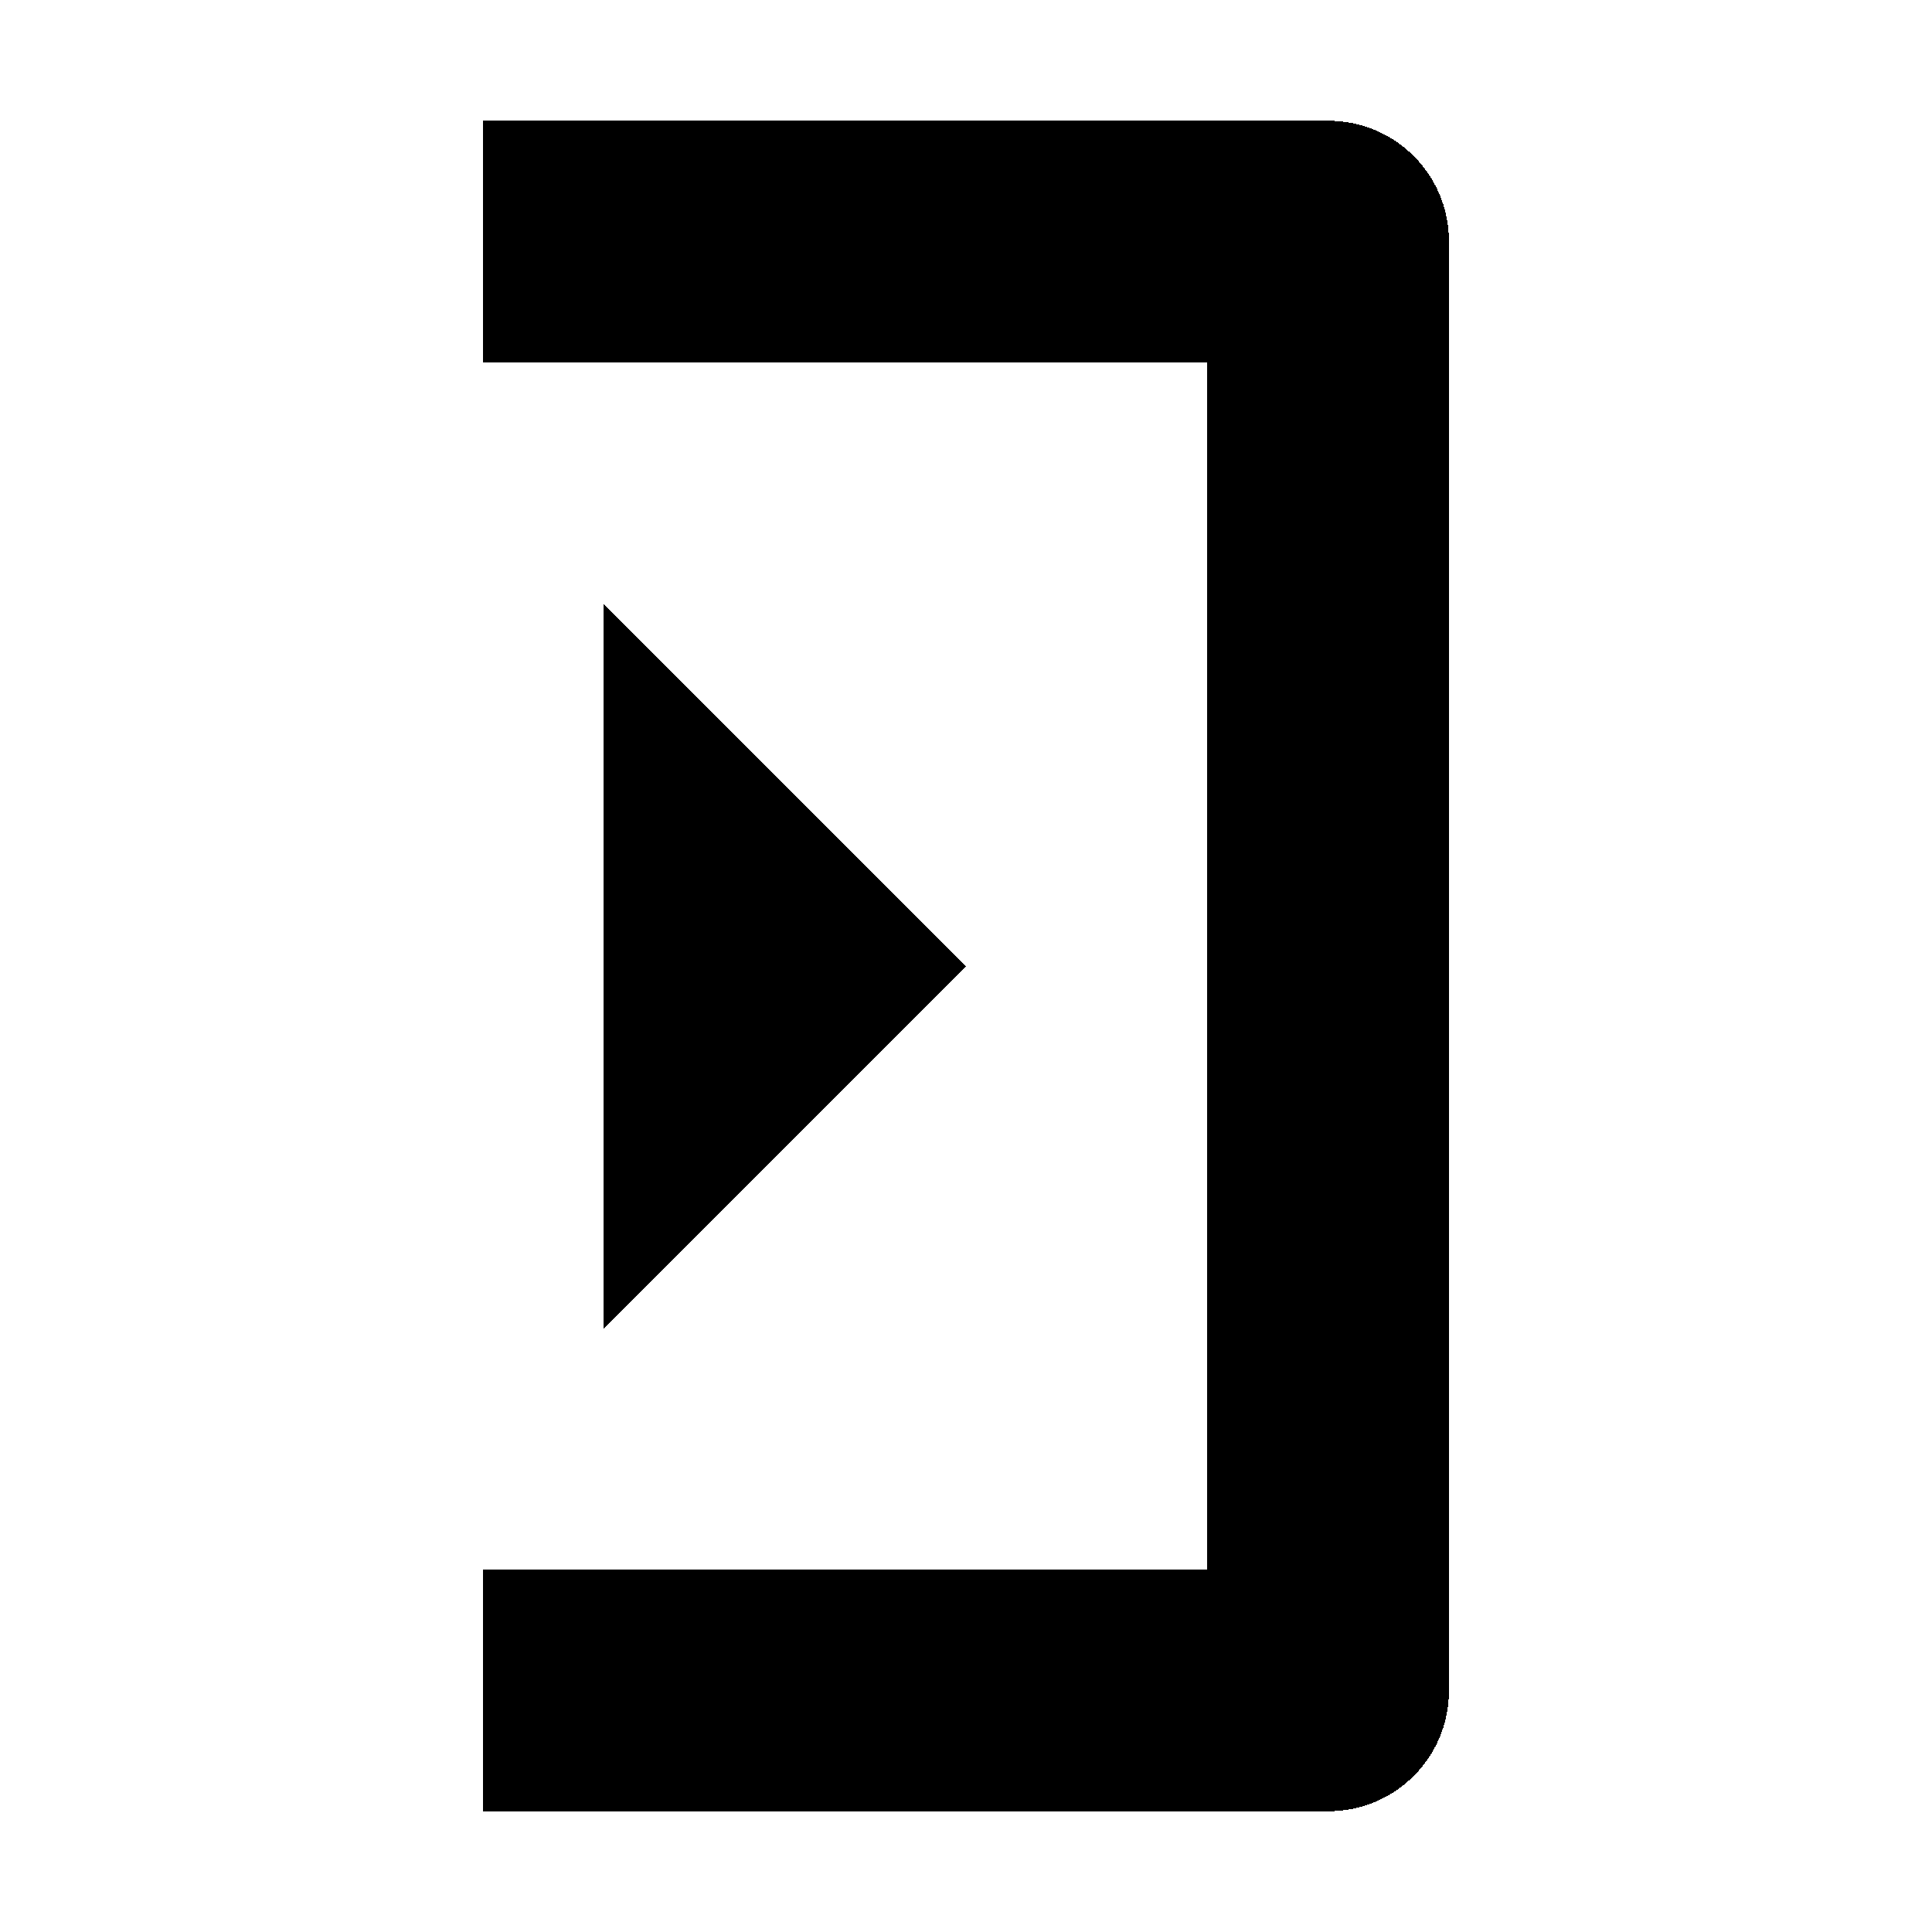
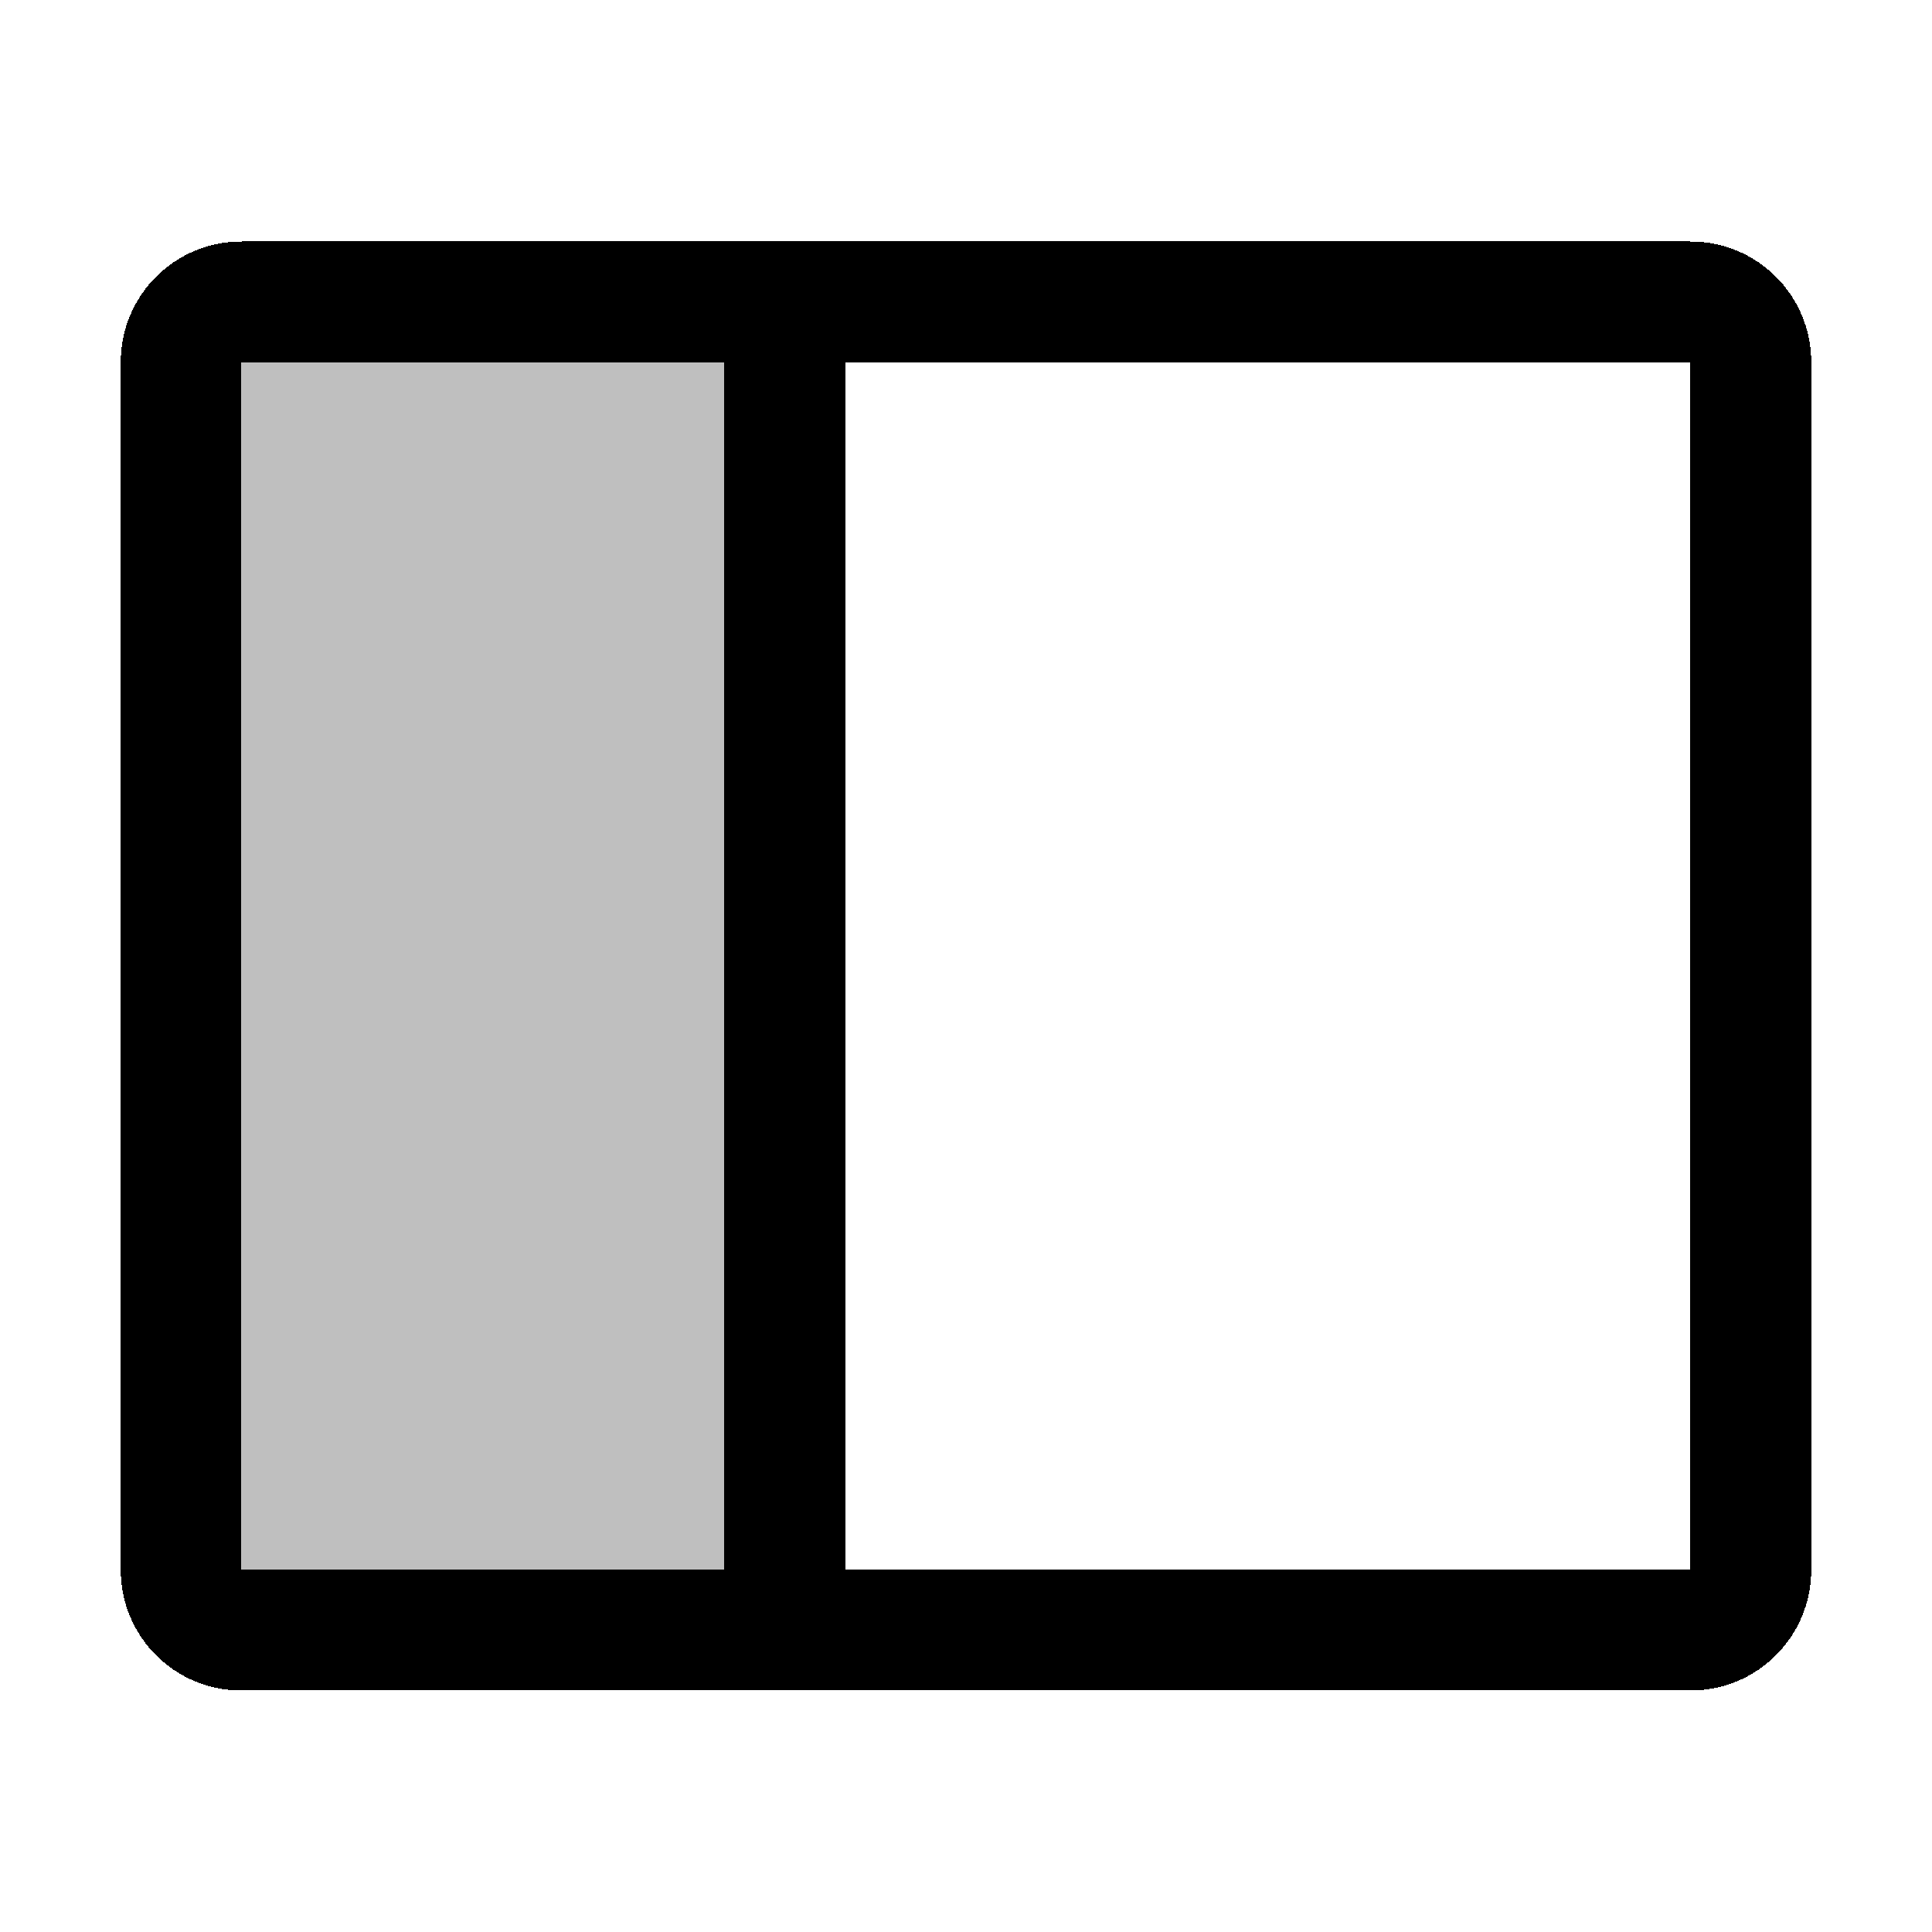
<svg xmlns="http://www.w3.org/2000/svg" xmlns:xlink="http://www.w3.org/1999/xlink" width="16" height="16" id="svg2" version="1.1" shape-rendering="crispEdges">
  <defs id="defs4">
    <linearGradient id="linearGradient5306">
      <stop style="stop-color:#ffffff;stop-opacity:0.099;" offset="0" id="stop5308" />
      <stop style="stop-color:#ffffff;stop-opacity:0;" offset="1" id="stop5310" />
    </linearGradient>
    <linearGradient id="linearGradient5290">
      <stop style="stop-color:#00ffff;stop-opacity:0.098;" offset="0" id="stop5292" />
      <stop id="stop6740" offset="0.5" style="stop-color:#00ff7f;stop-opacity:0.047;" />
      <stop style="stop-color:#00ff00;stop-opacity:0;" offset="1" id="stop5294" />
    </linearGradient>
    <linearGradient id="linearGradient5188">
      <stop style="stop-color:#64b5f6;stop-opacity:0.247;" offset="0" id="stop5198" />
      <stop style="stop-color:#64b5f6;stop-opacity:0;" offset="1" id="stop5192" />
    </linearGradient>
    <linearGradient id="linearGradient3975">
      <stop style="stop-color:#ff5555;stop-opacity:1;" offset="0" id="stop3977" />
    </linearGradient>
    <linearGradient id="linearGradient3969">
      <stop style="stop-color:#87cdde;stop-opacity:1;" offset="0" id="stop3971" />
    </linearGradient>
    <filter id="filter3945" x="0" y="6" width="1.2" style="color-interpolation-filters:sRGB">
      <feDiffuseLighting id="feDiffuseLighting3947" lighting-color="#fdfdfd" surfaceScale="121.495" diffuseConstant="28.448" />
    </filter>
    <filter id="filter3979" style="color-interpolation-filters:sRGB">
      <feFlood flood-opacity="0.2" flood-color="rgb(0,0,0)" result="flood" id="feFlood3981" />
      <feComposite in="flood" in2="SourceGraphic" operator="in" result="composite1" id="feComposite3983" />
      <feGaussianBlur stdDeviation="6" result="blur" id="feGaussianBlur3985" />
      <feOffset dx="0" dy="6" result="offset" id="feOffset3987" />
      <feComposite in="SourceGraphic" in2="offset" operator="over" result="fbSourceGraphic" id="feComposite3989" />
      <feColorMatrix result="fbSourceGraphicAlpha" in="fbSourceGraphic" values="0 0 0 -1 0 0 0 0 -1 0 0 0 0 -1 0 0 0 0 1 0" id="feColorMatrix3991" />
      <feFlood id="feFlood3993" flood-opacity="0.2" flood-color="rgb(0,0,0)" result="flood" in="fbSourceGraphic" />
      <feComposite id="feComposite3995" in2="fbSourceGraphic" in="flood" operator="in" result="composite1" />
      <feGaussianBlur id="feGaussianBlur3997" stdDeviation="6" result="blur" />
      <feOffset id="feOffset3999" dx="0" dy="6" result="offset" />
      <feComposite id="feComposite4001" in2="offset" in="fbSourceGraphic" operator="over" result="composite2" />
    </filter>
    <filter style="color-interpolation-filters:sRGB" id="filter3876">
      <feFlood flood-opacity="0.2" flood-color="rgb(0,0,0)" result="flood" id="feFlood3878" />
      <feComposite in="flood" in2="SourceGraphic" operator="in" result="composite1" id="feComposite3880" />
      <feGaussianBlur stdDeviation="6" result="blur" id="feGaussianBlur3882" />
      <feOffset dx="0" dy="6" result="offset" id="feOffset3884" />
      <feComposite in="SourceGraphic" in2="offset" operator="over" result="fbSourceGraphic" id="feComposite3886" />
      <feColorMatrix result="fbSourceGraphicAlpha" in="fbSourceGraphic" values="0 0 0 -1 0 0 0 0 -1 0 0 0 0 -1 0 0 0 0 1 0" id="feColorMatrix3888" />
      <feFlood id="feFlood3890" flood-opacity="0.397" flood-color="rgb(0,0,0)" result="flood" in="fbSourceGraphic" />
      <feComposite id="feComposite3892" in2="fbSourceGraphic" in="flood" operator="in" result="composite1" />
      <feGaussianBlur id="feGaussianBlur3894" stdDeviation="19.2" result="blur" />
      <feOffset id="feOffset3896" dx="0" dy="6" result="offset" />
      <feComposite id="feComposite3898" in2="offset" in="fbSourceGraphic" operator="over" result="fbSourceGraphic" />
      <feColorMatrix result="fbSourceGraphicAlpha" in="fbSourceGraphic" values="0 0 0 -1 0 0 0 0 -1 0 0 0 0 -1 0 0 0 0 1 0" id="feColorMatrix3900" />
      <feFlood id="feFlood3902" flood-opacity="0.8" flood-color="rgb(0,0,0)" result="flood" in="fbSourceGraphic" />
      <feComposite id="feComposite3904" in2="fbSourceGraphic" in="flood" operator="in" result="composite1" />
      <feGaussianBlur id="feGaussianBlur3906" stdDeviation="19.2" result="blur" />
      <feOffset id="feOffset3908" dx="0" dy="6" result="offset" />
      <feComposite id="feComposite3910" in2="offset" in="fbSourceGraphic" operator="over" result="fbSourceGraphic" />
      <feColorMatrix result="fbSourceGraphicAlpha" in="fbSourceGraphic" values="0 0 0 -1 0 0 0 0 -1 0 0 0 0 -1 0 0 0 0 1 0" id="feColorMatrix3912" />
      <feFlood id="feFlood3914" flood-opacity="0.8" flood-color="rgb(0,0,0)" result="flood" in="fbSourceGraphic" />
      <feComposite id="feComposite3916" in2="fbSourceGraphic" in="flood" operator="in" result="composite1" />
      <feGaussianBlur id="feGaussianBlur3918" stdDeviation="26.1" result="blur" />
      <feOffset id="feOffset3920" dx="0" dy="6" result="offset" />
      <feComposite id="feComposite3922" in2="offset" in="fbSourceGraphic" operator="over" result="fbSourceGraphic" />
      <feColorMatrix result="fbSourceGraphicAlpha" in="fbSourceGraphic" values="0 0 0 -1 0 0 0 0 -1 0 0 0 0 -1 0 0 0 0 1 0" id="feColorMatrix3924" />
      <feFlood id="feFlood3926" flood-opacity="0.8" flood-color="rgb(0,0,0)" result="flood" in="fbSourceGraphic" />
      <feComposite id="feComposite3928" in2="fbSourceGraphic" in="flood" operator="in" result="composite1" />
      <feGaussianBlur id="feGaussianBlur3930" stdDeviation="35.7" result="blur" />
      <feOffset id="feOffset3932" dx="0" dy="6" result="offset" />
      <feComposite id="feComposite3934" in2="offset" in="fbSourceGraphic" operator="over" result="fbSourceGraphic" />
      <feColorMatrix result="fbSourceGraphicAlpha" in="fbSourceGraphic" values="0 0 0 -1 0 0 0 0 -1 0 0 0 0 -1 0 0 0 0 1 0" id="feColorMatrix3936" />
      <feFlood id="feFlood3938" flood-opacity="0.8" flood-color="rgb(0,0,0)" result="flood" in="fbSourceGraphic" />
      <feComposite id="feComposite3940" in2="fbSourceGraphic" in="flood" operator="in" result="composite1" />
      <feGaussianBlur id="feGaussianBlur3942" stdDeviation="6" result="blur" />
      <feOffset id="feOffset3944" dx="0" dy="6" result="offset" />
      <feComposite id="feComposite3946" in2="offset" in="fbSourceGraphic" operator="over" result="fbSourceGraphic" />
      <feColorMatrix result="fbSourceGraphicAlpha" in="fbSourceGraphic" values="0 0 0 -1 0 0 0 0 -1 0 0 0 0 -1 0 0 0 0 1 0" id="feColorMatrix3948" />
      <feFlood id="feFlood3950" flood-opacity="0.8" flood-color="rgb(0,0,0)" result="flood" in="fbSourceGraphic" />
      <feComposite id="feComposite3952" in2="fbSourceGraphic" in="flood" operator="in" result="composite1" />
      <feGaussianBlur id="feGaussianBlur3954" stdDeviation="21.7" result="blur" />
      <feOffset id="feOffset3956" dx="0" dy="6" result="offset" />
      <feComposite id="feComposite3958" in2="offset" in="fbSourceGraphic" operator="over" result="fbSourceGraphic" />
      <feColorMatrix result="fbSourceGraphicAlpha" in="fbSourceGraphic" values="0 0 0 -1 0 0 0 0 -1 0 0 0 0 -1 0 0 0 0 1 0" id="feColorMatrix3960" />
      <feFlood id="feFlood3962" flood-opacity="0.8" flood-color="rgb(0,0,0)" result="flood" in="fbSourceGraphic" />
      <feComposite id="feComposite3964" in2="fbSourceGraphic" in="flood" operator="in" result="composite1" />
      <feGaussianBlur id="feGaussianBlur3966" stdDeviation="21.7" result="blur" />
      <feOffset id="feOffset3968" dx="0" dy="1.9" result="offset" />
      <feComposite id="feComposite3970" in2="offset" in="fbSourceGraphic" operator="over" result="fbSourceGraphic" />
      <feColorMatrix result="fbSourceGraphicAlpha" in="fbSourceGraphic" values="0 0 0 -1 0 0 0 0 -1 0 0 0 0 -1 0 0 0 0 1 0" id="feColorMatrix3972" />
      <feFlood id="feFlood3974" flood-opacity="0.8" flood-color="rgb(0,0,0)" result="flood" in="fbSourceGraphic" />
      <feComposite id="feComposite3976" in2="fbSourceGraphic" in="flood" operator="in" result="composite1" />
      <feGaussianBlur id="feGaussianBlur3978" stdDeviation="21.7" result="blur" />
      <feOffset id="feOffset3980" dx="3.6" dy="1.9" result="offset" />
      <feComposite id="feComposite3982" in2="offset" in="fbSourceGraphic" operator="over" result="fbSourceGraphic" />
      <feColorMatrix result="fbSourceGraphicAlpha" in="fbSourceGraphic" values="0 0 0 -1 0 0 0 0 -1 0 0 0 0 -1 0 0 0 0 1 0" id="feColorMatrix3984" />
      <feFlood id="feFlood3986" flood-opacity="0.8" flood-color="rgb(0,0,0)" result="flood" in="fbSourceGraphic" />
      <feComposite id="feComposite3988" in2="fbSourceGraphic" in="flood" operator="in" result="composite1" />
      <feGaussianBlur id="feGaussianBlur3990" stdDeviation="21.7" result="blur" />
      <feOffset id="feOffset3992" dx="9.6" dy="1.9" result="offset" />
      <feComposite id="feComposite3994" in2="offset" in="fbSourceGraphic" operator="over" result="fbSourceGraphic" />
      <feColorMatrix result="fbSourceGraphicAlpha" in="fbSourceGraphic" values="0 0 0 -1 0 0 0 0 -1 0 0 0 0 -1 0 0 0 0 1 0" id="feColorMatrix3996" />
      <feFlood id="feFlood3998" flood-opacity="0.8" flood-color="rgb(0,0,0)" result="flood" in="fbSourceGraphic" />
      <feComposite id="feComposite4000" in2="fbSourceGraphic" in="flood" operator="in" result="composite1" />
      <feGaussianBlur id="feGaussianBlur4002" stdDeviation="21.7" result="blur" />
      <feOffset id="feOffset4004" dx="1.2" dy="1.9" result="offset" />
      <feComposite id="feComposite4006" in2="offset" in="fbSourceGraphic" operator="over" result="fbSourceGraphic" />
      <feColorMatrix result="fbSourceGraphicAlpha" in="fbSourceGraphic" values="0 0 0 -1 0 0 0 0 -1 0 0 0 0 -1 0 0 0 0 1 0" id="feColorMatrix4008" />
      <feFlood id="feFlood4010" flood-opacity="0.8" flood-color="rgb(0,0,0)" result="flood" in="fbSourceGraphic" />
      <feComposite id="feComposite4012" in2="fbSourceGraphic" in="flood" operator="in" result="composite1" />
      <feGaussianBlur id="feGaussianBlur4014" stdDeviation="21.7" result="blur" />
      <feOffset id="feOffset4016" dx="-1.4" dy="1.9" result="offset" />
      <feComposite id="feComposite4018" in2="offset" in="fbSourceGraphic" operator="over" result="fbSourceGraphic" />
      <feColorMatrix result="fbSourceGraphicAlpha" in="fbSourceGraphic" values="0 0 0 -1 0 0 0 0 -1 0 0 0 0 -1 0 0 0 0 1 0" id="feColorMatrix4020" />
      <feFlood id="feFlood4022" flood-opacity="0.8" flood-color="rgb(0,0,0)" result="flood" in="fbSourceGraphic" />
      <feComposite id="feComposite4024" in2="fbSourceGraphic" in="flood" operator="in" result="composite1" />
      <feGaussianBlur id="feGaussianBlur4026" stdDeviation="21.7" result="blur" />
      <feOffset id="feOffset4028" dx="0.3" dy="1.9" result="offset" />
      <feComposite id="feComposite4030" in2="offset" in="fbSourceGraphic" operator="over" result="fbSourceGraphic" />
      <feColorMatrix result="fbSourceGraphicAlpha" in="fbSourceGraphic" values="0 0 0 -1 0 0 0 0 -1 0 0 0 0 -1 0 0 0 0 1 0" id="feColorMatrix4032" />
      <feFlood id="feFlood4034" flood-opacity="0.8" flood-color="rgb(0,0,0)" result="flood" in="fbSourceGraphic" />
      <feComposite id="feComposite4036" in2="fbSourceGraphic" in="flood" operator="in" result="composite1" />
      <feGaussianBlur id="feGaussianBlur4038" stdDeviation="21.7" result="blur" />
      <feOffset id="feOffset4040" dx="-8.04912e-16" dy="1.9" result="offset" />
      <feComposite id="feComposite4042" in2="offset" in="fbSourceGraphic" operator="over" result="fbSourceGraphic" />
      <feColorMatrix result="fbSourceGraphicAlpha" in="fbSourceGraphic" values="0 0 0 -1 0 0 0 0 -1 0 0 0 0 -1 0 0 0 0 1 0" id="feColorMatrix4044" />
      <feFlood id="feFlood4046" flood-opacity="0.8" flood-color="rgb(0,0,0)" result="flood" in="fbSourceGraphic" />
      <feComposite id="feComposite4048" in2="fbSourceGraphic" in="flood" operator="in" result="composite1" />
      <feGaussianBlur id="feGaussianBlur4050" stdDeviation="21.7" result="blur" />
      <feOffset id="feOffset4052" dx="-8.04912e-16" dy="3.6" result="offset" />
      <feComposite id="feComposite4054" in2="offset" in="fbSourceGraphic" operator="over" result="fbSourceGraphic" />
      <feColorMatrix result="fbSourceGraphicAlpha" in="fbSourceGraphic" values="0 0 0 -1 0 0 0 0 -1 0 0 0 0 -1 0 0 0 0 1 0" id="feColorMatrix4056" />
      <feFlood id="feFlood4058" flood-opacity="0.8" flood-color="rgb(0,0,0)" result="flood" in="fbSourceGraphic" />
      <feComposite id="feComposite4060" in2="fbSourceGraphic" in="flood" operator="in" result="composite1" />
      <feGaussianBlur id="feGaussianBlur4062" stdDeviation="6" result="blur" />
      <feOffset id="feOffset4064" dx="-8.04912e-16" dy="3.6" result="offset" />
      <feComposite id="feComposite4066" in2="offset" in="fbSourceGraphic" operator="over" result="fbSourceGraphic" />
      <feColorMatrix result="fbSourceGraphicAlpha" in="fbSourceGraphic" values="0 0 0 -1 0 0 0 0 -1 0 0 0 0 -1 0 0 0 0 1 0" id="feColorMatrix4080" />
      <feFlood id="feFlood4082" flood-opacity="0.8" flood-color="rgb(0,0,0)" result="flood" in="fbSourceGraphic" />
      <feComposite id="feComposite4084" in2="fbSourceGraphic" in="flood" operator="in" result="composite1" />
      <feGaussianBlur id="feGaussianBlur4086" stdDeviation="6" result="blur" />
      <feOffset id="feOffset4088" dx="-8.04912e-16" dy="3.6" result="offset" />
      <feComposite id="feComposite4090" in2="offset" in="fbSourceGraphic" operator="over" result="fbSourceGraphic" />
      <feColorMatrix result="fbSourceGraphicAlpha" in="fbSourceGraphic" values="0 0 0 -1 0 0 0 0 -1 0 0 0 0 -1 0 0 0 0 1 0" id="feColorMatrix4092" />
      <feFlood id="feFlood4094" flood-opacity="0.8" flood-color="rgb(0,0,0)" result="flood" in="fbSourceGraphic" />
      <feComposite id="feComposite4096" in2="fbSourceGraphic" in="flood" operator="in" result="composite1" />
      <feGaussianBlur id="feGaussianBlur4098" stdDeviation="6" result="blur" />
      <feOffset id="feOffset4100" dx="-8.04912e-16" dy="7.7" result="offset" />
      <feComposite id="feComposite4102" in2="offset" in="fbSourceGraphic" operator="over" result="fbSourceGraphic" />
      <feColorMatrix result="fbSourceGraphicAlpha" in="fbSourceGraphic" values="0 0 0 -1 0 0 0 0 -1 0 0 0 0 -1 0 0 0 0 1 0" id="feColorMatrix4104" />
      <feFlood id="feFlood4106" flood-opacity="0.8" flood-color="rgb(0,0,0)" result="flood" in="fbSourceGraphic" />
      <feComposite id="feComposite4108" in2="fbSourceGraphic" in="flood" operator="in" result="composite1" />
      <feGaussianBlur id="feGaussianBlur4110" stdDeviation="6" result="blur" />
      <feOffset id="feOffset4112" dx="-8.04912e-16" dy="11.6" result="offset" />
      <feComposite id="feComposite4114" in2="offset" in="fbSourceGraphic" operator="over" result="fbSourceGraphic" />
      <feColorMatrix result="fbSourceGraphicAlpha" in="fbSourceGraphic" values="0 0 0 -1 0 0 0 0 -1 0 0 0 0 -1 0 0 0 0 1 0" id="feColorMatrix4116" />
      <feFlood id="feFlood4118" flood-opacity="0.5" flood-color="rgb(0,0,0)" result="flood" in="fbSourceGraphic" />
      <feComposite id="feComposite4120" in2="fbSourceGraphic" in="flood" operator="in" result="composite1" />
      <feGaussianBlur id="feGaussianBlur4122" stdDeviation="6" result="blur" />
      <feOffset id="feOffset4124" dx="-8.04912e-16" dy="11.6" result="offset" />
      <feComposite id="feComposite4126" in2="offset" in="fbSourceGraphic" operator="over" result="fbSourceGraphic" />
      <feColorMatrix result="fbSourceGraphicAlpha" in="fbSourceGraphic" values="0 0 0 -1 0 0 0 0 -1 0 0 0 0 -1 0 0 0 0 1 0" id="feColorMatrix4128" />
      <feFlood id="feFlood4130" flood-opacity="0.3" flood-color="rgb(0,0,0)" result="flood" in="fbSourceGraphic" />
      <feComposite id="feComposite4132" in2="fbSourceGraphic" in="flood" operator="in" result="composite1" />
      <feGaussianBlur id="feGaussianBlur4134" stdDeviation="6" result="blur" />
      <feOffset id="feOffset4136" dx="-8.04912e-16" dy="11.6" result="offset" />
      <feComposite id="feComposite4138" in2="offset" in="fbSourceGraphic" operator="over" result="fbSourceGraphic" />
      <feColorMatrix result="fbSourceGraphicAlpha" in="fbSourceGraphic" values="0 0 0 -1 0 0 0 0 -1 0 0 0 0 -1 0 0 0 0 1 0" id="feColorMatrix4140" />
      <feFlood id="feFlood4142" flood-opacity="0.2" flood-color="rgb(0,0,0)" result="flood" in="fbSourceGraphic" />
      <feComposite id="feComposite4144" in2="fbSourceGraphic" in="flood" operator="in" result="composite1" />
      <feGaussianBlur id="feGaussianBlur4146" stdDeviation="6" result="blur" />
      <feOffset id="feOffset4148" dx="-8.04912e-16" dy="11.6" result="offset" />
      <feComposite id="feComposite4150" in2="offset" in="fbSourceGraphic" operator="over" result="fbSourceGraphic" />
      <feColorMatrix result="fbSourceGraphicAlpha" in="fbSourceGraphic" values="0 0 0 -1 0 0 0 0 -1 0 0 0 0 -1 0 0 0 0 1 0" id="feColorMatrix4152" />
      <feFlood id="feFlood4154" flood-opacity="0.2" flood-color="rgb(0,0,0)" result="flood" in="fbSourceGraphic" />
      <feComposite id="feComposite4156" in2="fbSourceGraphic" in="flood" operator="in" result="composite1" />
      <feGaussianBlur id="feGaussianBlur4158" stdDeviation="6" result="blur" />
      <feOffset id="feOffset4160" dx="-8.04912e-16" dy="11.6" result="offset" />
      <feComposite id="feComposite4162" in2="offset" in="fbSourceGraphic" operator="over" result="fbSourceGraphic" />
      <feColorMatrix result="fbSourceGraphicAlpha" in="fbSourceGraphic" values="0 0 0 -1 0 0 0 0 -1 0 0 0 0 -1 0 0 0 0 1 0" id="feColorMatrix4164" />
      <feFlood id="feFlood4166" flood-opacity="0.2" flood-color="rgb(0,0,0)" result="flood" in="fbSourceGraphic" />
      <feComposite id="feComposite4168" in2="fbSourceGraphic" in="flood" operator="in" result="composite1" />
      <feGaussianBlur id="feGaussianBlur4170" stdDeviation="6" result="blur" />
      <feOffset id="feOffset4172" dx="-8.04912e-16" dy="6" result="offset" />
      <feComposite id="feComposite4174" in2="offset" in="fbSourceGraphic" operator="over" result="composite2" />
    </filter>
    <filter id="filter4522" style="color-interpolation-filters:sRGB">
      <feGaussianBlur stdDeviation="3" id="feGaussianBlur4524" />
      <feColorMatrix result="fbSourceGraphic" values="1 0 0 0 0 0 1 0 0 0 0 0 1 0 0 0 0 0 6 -2.5 " id="feColorMatrix4526" />
    </filter>
    <filter id="filter4576" style="color-interpolation-filters:sRGB">
      <feGaussianBlur stdDeviation="3" id="feGaussianBlur4578" />
      <feColorMatrix result="fbSourceGraphic" values="1 0 0 0 0 0 1 0 0 0 0 0 1 0 0 0 0 0 6 -2.5 " id="feColorMatrix4580" />
    </filter>
    <filter id="filter4576-0" style="color-interpolation-filters:sRGB">
      <feGaussianBlur stdDeviation="3" id="feGaussianBlur4578-8" />
      <feColorMatrix result="fbSourceGraphic" values="1 0 0 0 0 0 1 0 0 0 0 0 1 0 0 0 0 0 6 -2.5 " id="feColorMatrix4580-0" />
    </filter>
    <filter id="filter4576-0-0" style="color-interpolation-filters:sRGB">
      <feGaussianBlur stdDeviation="3" id="feGaussianBlur4578-8-5" />
      <feColorMatrix result="fbSourceGraphic" values="1 0 0 0 0 0 1 0 0 0 0 0 1 0 0 0 0 0 6 -2.5 " id="feColorMatrix4580-0-2" />
    </filter>
    <filter id="filter4576-0-0-4" style="color-interpolation-filters:sRGB">
      <feGaussianBlur stdDeviation="3" id="feGaussianBlur4578-8-5-2" />
      <feColorMatrix result="fbSourceGraphic" values="1 0 0 0 0 0 1 0 0 0 0 0 1 0 0 0 0 0 6 -2.5 " id="feColorMatrix4580-0-2-7" />
    </filter>
    <radialGradient xlink:href="#linearGradient5306" id="radialGradient5296" cx="9" cy="1032.112" fx="9" fy="1032.112" r="10.125" gradientUnits="userSpaceOnUse" gradientTransform="matrix(1.944444,0,0,1.944447,-13.5625,-977.5881)" />
    <linearGradient xlink:href="#linearGradient5306" id="linearGradient5312" x1="-15.75" y1="1029.3" x2="23.625" y2="1029.3" gradientUnits="userSpaceOnUse" />
    <linearGradient id="linearGradient3783-1">
      <stop id="stop3785-2" offset="0" style="stop-color:#1e94d3;stop-opacity:1;" />
      <stop style="stop-color:#1e94d3;stop-opacity:1;" offset="1" id="stop3803-6" />
    </linearGradient>
    <linearGradient gradientUnits="userSpaceOnUse" y2="50" x2="30" y1="90" x1="-10" id="linearGradient3827-7" xlink:href="#linearGradient3783-1" />
    <linearGradient gradientUnits="userSpaceOnUse" y2="50" x2="30" y1="90" x1="-10" id="linearGradient3827" xlink:href="#linearGradient3783" />
    <linearGradient id="linearGradient3783">
      <stop id="stop3785" offset="0" style="stop-color:#1e94d3;stop-opacity:1;" />
      <stop style="stop-color:#1e94d3;stop-opacity:1;" offset="1" id="stop3803" />
    </linearGradient>
    <linearGradient id="linearGradient3821">
      <stop id="stop3823" offset="0" style="stop-color:#37aee2;stop-opacity:1;" />
      <stop id="stop3825" offset="1" style="stop-color:#1e96c8;stop-opacity:1;" />
    </linearGradient>
    <linearGradient id="linearGradient3829">
      <stop style="stop-color:#1f96d4;stop-opacity:1;" offset="0" id="stop3831" />
      <stop style="stop-color:#37aee2;stop-opacity:1;" offset="1" id="stop3833" />
    </linearGradient>
    <linearGradient id="linearGradient3877">
      <stop id="stop3879" offset="0" style="stop-color:#eff7fc;stop-opacity:1;" />
      <stop id="stop3881" offset="1" style="stop-color:#ffffff;stop-opacity:1;" />
    </linearGradient>
    <linearGradient id="linearGradient3689">
      <stop id="stop3691" offset="0" style="stop-color:#f68000;stop-opacity:1;" />
      <stop id="stop3693" offset="1" style="stop-color:#fd9800;stop-opacity:1;" />
    </linearGradient>
    <linearGradient id="linearGradient3675">
      <stop id="stop3677" offset="0" style="stop-color:#ffb900;stop-opacity:1;" />
      <stop id="stop3679" offset="1" style="stop-color:#ffd76b;stop-opacity:1;" />
    </linearGradient>
    <linearGradient y2="463.262" x2="412.23" y1="461.921" x1="-113.893" gradientUnits="userSpaceOnUse" id="linearGradient3840" xlink:href="#linearGradient3675" />
    <linearGradient id="linearGradient3634">
      <stop style="stop-color:#7a8288;stop-opacity:1;" offset="0" id="stop3636" />
      <stop id="stop3638" offset="0.076" style="stop-color:#9fa3a7;stop-opacity:1;" />
      <stop style="stop-color:#7d858b;stop-opacity:1;" offset="1" id="stop3640" />
    </linearGradient>
    <linearGradient y2="12.703" x2="151.346" y1="-0.642" x1="107.209" gradientTransform="matrix(0.2822222,0,0,0.2822222,-0.1398399,-0.01181449)" gradientUnits="userSpaceOnUse" id="linearGradient3838" xlink:href="#linearGradient3634" />
    <linearGradient id="linearGradient3712">
      <stop id="stop3714" offset="0" style="stop-color:#a1abb2;stop-opacity:1;" />
      <stop style="stop-color:#eaeced;stop-opacity:1;" offset="0.148" id="stop3720" />
      <stop id="stop3716" offset="1" style="stop-color:#c6ccd0;stop-opacity:1;" />
    </linearGradient>
    <linearGradient y2="27.389" x2="164.759" y1="12.641" x1="104.886" gradientUnits="userSpaceOnUse" id="linearGradient3836" xlink:href="#linearGradient3712" />
    <linearGradient id="linearGradient3702">
      <stop id="stop3704" offset="0" style="stop-color:#7a8288;stop-opacity:1;" />
      <stop style="stop-color:#9fa3a7;stop-opacity:1;" offset="0.529" id="stop3710" />
      <stop id="stop3706" offset="1" style="stop-color:#7d858b;stop-opacity:1;" />
    </linearGradient>
    <linearGradient y2="268.415" x2="334.031" y1="252.484" x1="18.875" gradientUnits="userSpaceOnUse" id="linearGradient3834" xlink:href="#linearGradient3702" />
    <linearGradient id="linearGradient3626">
      <stop style="stop-color:#a1abb2;stop-opacity:1;" offset="0" id="stop3628" />
      <stop id="stop3630" offset="0.083" style="stop-color:#eaeced;stop-opacity:1;" />
      <stop style="stop-color:#c6ccd0;stop-opacity:1;" offset="1" id="stop3632" />
    </linearGradient>
    <linearGradient y2="290.7" x2="278.432" y1="228.6" x1="44.104" gradientUnits="userSpaceOnUse" id="linearGradient3832" xlink:href="#linearGradient3626" />
    <linearGradient id="linearGradient3646">
      <stop id="stop3648" offset="0" style="stop-color:#f48200;stop-opacity:0;" />
      <stop style="stop-color:#f48200;stop-opacity:0.728;" offset="0.589" id="stop3654" />
      <stop id="stop3658" offset="0.816" style="stop-color:#cc5f00;stop-opacity:1;" />
      <stop id="stop3650" offset="1" style="stop-color:#a43d00;stop-opacity:1;" />
    </linearGradient>
    <linearGradient y2="55.356" x2="261.622" y1="70.105" x1="115.202" gradientUnits="userSpaceOnUse" id="linearGradient3830" xlink:href="#linearGradient3646" />
    <linearGradient id="linearGradient3668">
      <stop style="stop-color:#9b4400;stop-opacity:1;" offset="0" id="stop3670" />
      <stop style="stop-color:#e56300;stop-opacity:1;" offset="1" id="stop3672" />
    </linearGradient>
    <linearGradient y2="108.988" x2="93.522" y1="102.284" x1="64.751" gradientUnits="userSpaceOnUse" id="linearGradient3828" xlink:href="#linearGradient3668" />
    <linearGradient id="linearGradient3649">
      <stop id="stop3651" offset="0" style="stop-color:#e26400;stop-opacity:1;" />
      <stop id="stop3653" offset="1" style="stop-color:#ffb900;stop-opacity:1;" />
    </linearGradient>
    <linearGradient y2="125.316" x2="44.376" y1="100.342" x1="40.775" gradientTransform="matrix(1,0,0,1.020233,0,-1.423461)" gradientUnits="userSpaceOnUse" id="linearGradient3826" xlink:href="#linearGradient3649" />
    <linearGradient id="linearGradient3689-2">
      <stop id="stop3691-2" offset="0" style="stop-color:#f68000;stop-opacity:1;" />
      <stop id="stop3693-3" offset="1" style="stop-color:#fd9800;stop-opacity:1;" />
    </linearGradient>
    <linearGradient id="linearGradient3675-8">
      <stop id="stop3677-4" offset="0" style="stop-color:#ffb900;stop-opacity:1;" />
      <stop id="stop3679-7" offset="1" style="stop-color:#ffd76b;stop-opacity:1;" />
    </linearGradient>
    <linearGradient y2="463.262" x2="412.23" y1="461.921" x1="-113.893" gradientUnits="userSpaceOnUse" id="linearGradient3840-4" xlink:href="#linearGradient3675-8" />
    <linearGradient id="linearGradient3634-7">
      <stop style="stop-color:#7a8288;stop-opacity:1;" offset="0" id="stop3636-4" />
      <stop id="stop3638-6" offset="0.076" style="stop-color:#9fa3a7;stop-opacity:1;" />
      <stop style="stop-color:#7d858b;stop-opacity:1;" offset="1" id="stop3640-9" />
    </linearGradient>
    <linearGradient y2="12.703" x2="151.346" y1="-0.642" x1="107.209" gradientTransform="matrix(0.2822222,0,0,0.2822222,-0.1398399,-0.01181449)" gradientUnits="userSpaceOnUse" id="linearGradient3838-1" xlink:href="#linearGradient3634-7" />
    <linearGradient id="linearGradient3712-7">
      <stop id="stop3714-7" offset="0" style="stop-color:#a1abb2;stop-opacity:1;" />
      <stop style="stop-color:#eaeced;stop-opacity:1;" offset="0.148" id="stop3720-2" />
      <stop id="stop3716-3" offset="1" style="stop-color:#c6ccd0;stop-opacity:1;" />
    </linearGradient>
    <linearGradient y2="27.389" x2="164.759" y1="12.641" x1="104.886" gradientUnits="userSpaceOnUse" id="linearGradient3836-7" xlink:href="#linearGradient3712-7" />
    <linearGradient id="linearGradient3702-3">
      <stop id="stop3704-5" offset="0" style="stop-color:#7a8288;stop-opacity:1;" />
      <stop style="stop-color:#9fa3a7;stop-opacity:1;" offset="0.529" id="stop3710-4" />
      <stop id="stop3706-4" offset="1" style="stop-color:#7d858b;stop-opacity:1;" />
    </linearGradient>
    <linearGradient y2="268.415" x2="334.031" y1="252.484" x1="18.875" gradientUnits="userSpaceOnUse" id="linearGradient3834-9" xlink:href="#linearGradient3702-3" />
    <linearGradient id="linearGradient3626-6">
      <stop style="stop-color:#a1abb2;stop-opacity:1;" offset="0" id="stop3628-0" />
      <stop id="stop3630-5" offset="0.083" style="stop-color:#eaeced;stop-opacity:1;" />
      <stop style="stop-color:#c6ccd0;stop-opacity:1;" offset="1" id="stop3632-7" />
    </linearGradient>
    <linearGradient y2="290.7" x2="278.432" y1="228.6" x1="44.104" gradientUnits="userSpaceOnUse" id="linearGradient3832-3" xlink:href="#linearGradient3626-6" />
    <linearGradient id="linearGradient3646-6">
      <stop id="stop3648-6" offset="0" style="stop-color:#f48200;stop-opacity:0;" />
      <stop style="stop-color:#f48200;stop-opacity:0.728;" offset="0.589" id="stop3654-6" />
      <stop id="stop3658-4" offset="0.816" style="stop-color:#cc5f00;stop-opacity:1;" />
      <stop id="stop3650-0" offset="1" style="stop-color:#a43d00;stop-opacity:1;" />
    </linearGradient>
    <linearGradient y2="55.356" x2="261.622" y1="70.105" x1="115.202" gradientUnits="userSpaceOnUse" id="linearGradient3830-6" xlink:href="#linearGradient3646-6" />
    <linearGradient id="linearGradient3668-5">
      <stop style="stop-color:#9b4400;stop-opacity:1;" offset="0" id="stop3670-3" />
      <stop style="stop-color:#e56300;stop-opacity:1;" offset="1" id="stop3672-2" />
    </linearGradient>
    <linearGradient y2="108.988" x2="93.522" y1="102.284" x1="64.751" gradientUnits="userSpaceOnUse" id="linearGradient3828-1" xlink:href="#linearGradient3668-5" />
    <linearGradient id="linearGradient3649-3">
      <stop id="stop3651-9" offset="0" style="stop-color:#e26400;stop-opacity:1;" />
      <stop id="stop3653-7" offset="1" style="stop-color:#ffb900;stop-opacity:1;" />
    </linearGradient>
    <linearGradient y2="125.316" x2="44.376" y1="100.342" x1="40.775" gradientTransform="matrix(1,0,0,1.020233,0,-1.423461)" gradientUnits="userSpaceOnUse" id="linearGradient3826-1" xlink:href="#linearGradient3649-3" />
    <linearGradient id="linearGradient2460" y2="44.984" gradientUnits="userSpaceOnUse" x2="19.36" y1="21.031" x1="19.245">
      <stop id="stop3602" style="stop-color:#fafafa;stop-opacity:1;" offset="0" />
      <stop id="stop3604" style="stop-color:#f0f0f0;stop-opacity:1;" offset="1" />
    </linearGradient>
    <linearGradient xlink:href="#linearGradient2460" id="linearGradient3157" gradientUnits="userSpaceOnUse" gradientTransform="matrix(12.10256,0,0,12.10256,-34.46825,-46.18711)" x1="18.93" y1="6.295" x2="19.36" y2="36.644" />
    <linearGradient id="linearGradient5479-2">
      <stop id="stop5481-7" offset="0" style="stop-color:#be5300;stop-opacity:1;" />
      <stop style="stop-color:#f07300;stop-opacity:1" offset="0.763" id="stop5483-4" />
      <stop id="stop5485-2" offset="1" style="stop-color:#e67700;stop-opacity:1;" />
    </linearGradient>
    <linearGradient y2="134.644" x2="128.507" y1="101.118" x1="4.11" gradientTransform="matrix(1.235159,0,0,1.235159,262.2571,326.9873)" gradientUnits="userSpaceOnUse" id="linearGradient3900" xlink:href="#linearGradient5479-2" />
    <linearGradient id="linearGradient5479-6">
      <stop style="stop-color:#be5300;stop-opacity:1;" offset="0" id="stop5481-6" />
      <stop id="stop5483-0" offset="0.763" style="stop-color:#f07300;stop-opacity:1" />
      <stop style="stop-color:#e67700;stop-opacity:1;" offset="1" id="stop5485-5" />
    </linearGradient>
    <linearGradient xlink:href="#linearGradient5479-6" id="linearGradient5467-1" gradientUnits="userSpaceOnUse" gradientTransform="matrix(1.235159,0,0,1.235159,262.2571,326.9873)" x1="4.11" y1="101.118" x2="128.507" y2="134.644" />
    <linearGradient id="linearGradient5447">
      <stop id="stop5451" offset="0" style="stop-color:#e66e00;stop-opacity:1;" />
      <stop style="stop-color:#e67700;stop-opacity:1;" offset="1" id="stop5453" />
    </linearGradient>
    <linearGradient id="linearGradient5479">
      <stop style="stop-color:#be5300;stop-opacity:1;" offset="0" id="stop5481" />
      <stop id="stop5483" offset="0.763" style="stop-color:#f07300;stop-opacity:1" />
      <stop style="stop-color:#e67700;stop-opacity:1;" offset="1" id="stop5485" />
    </linearGradient>
    <linearGradient xlink:href="#linearGradient5479" id="linearGradient5467" gradientUnits="userSpaceOnUse" gradientTransform="matrix(1.235159,0,0,1.235159,262.2571,326.9873)" x1="4.11" y1="101.118" x2="128.507" y2="134.644" />
    <linearGradient gradientTransform="matrix(1.005865,0,0,0.994169,100,0)" gradientUnits="userSpaceOnUse" id="linearGradient3416" y2="7.017" x2="45.448" y1="92.54" x1="45.448">
      <stop offset="0" style="stop-color:#000000;stop-opacity:1" id="stop3418" />
      <stop offset="1" style="stop-color:#000000;stop-opacity:0.588" id="stop3420" />
    </linearGradient>
    <linearGradient xlink:href="#ButtonShadow-0-1-1-5" id="linearGradient5342" gradientUnits="userSpaceOnUse" gradientTransform="matrix(1.007415,0,0,1.007415,-810.4888,593.1369)" x1="1012.513" y1="484.417" x2="1006.808" y2="20.626" />
    <linearGradient gradientTransform="matrix(1.005865,0,0,0.994169,100,0)" gradientUnits="userSpaceOnUse" id="linearGradient3409" y2="7.017" x2="45.448" y1="92.54" x1="45.448">
      <stop offset="0" style="stop-color:#000000;stop-opacity:1" id="stop3411" />
      <stop offset="1" style="stop-color:#000000;stop-opacity:0.588" id="stop3413" />
    </linearGradient>
    <linearGradient gradientTransform="matrix(1.005865,0,0,0.994169,100,0)" gradientUnits="userSpaceOnUse" id="linearGradient3402" y2="7.017" x2="45.448" y1="92.54" x1="45.448">
      <stop offset="0" style="stop-color:#000000;stop-opacity:1" id="stop3404" />
      <stop offset="1" style="stop-color:#000000;stop-opacity:0.588" id="stop3406" />
    </linearGradient>
    <linearGradient gradientTransform="matrix(1.005865,0,0,0.994169,100,0)" gradientUnits="userSpaceOnUse" id="linearGradient3395" y2="7.017" x2="45.448" y1="92.54" x1="45.448">
      <stop offset="0" style="stop-color:#000000;stop-opacity:1" id="stop3397" />
      <stop offset="1" style="stop-color:#000000;stop-opacity:0.588" id="stop3399" />
    </linearGradient>
    <linearGradient gradientTransform="matrix(1.005865,0,0,0.994169,100,0)" gradientUnits="userSpaceOnUse" id="ButtonShadow-0-1-1-5" y2="7.017" x2="45.448" y1="92.54" x1="45.448">
      <stop offset="0" style="stop-color:#000000;stop-opacity:1" id="stop3750-8-9-3-6" />
      <stop offset="1" style="stop-color:#000000;stop-opacity:0.588" id="stop3752-5-6-4-2" />
    </linearGradient>
    <linearGradient id="linearGradient4046">
      <stop offset="0" style="stop-color:#000000;stop-opacity:1;" id="stop4048" />
      <stop offset="1" style="stop-color:#ffffff;stop-opacity:0.2" id="stop4050" />
    </linearGradient>
    <linearGradient id="linearGradient3737">
      <stop offset="0" style="stop-color:#ffffff;stop-opacity:1" id="stop3739" />
      <stop offset="1" style="stop-color:#ffffff;stop-opacity:0" id="stop3741" />
    </linearGradient>
    <linearGradient id="linearGradient4487">
      <stop offset="0" style="stop-color:#000000;stop-opacity:1" id="stop4489" />
      <stop offset="1" style="stop-color:#000000;stop-opacity:0" id="stop4491" />
    </linearGradient>
    <linearGradient y2="251.661" x2="1011.953" y1="476.26" x1="1016.104" gradientTransform="translate(-146.2203,369.0885)" gradientUnits="userSpaceOnUse" id="linearGradient4082" xlink:href="#linearGradient4487" />
    <linearGradient xlink:href="#SVGID_2_" id="linearGradient3803" x1="259.994" y1="44" x2="259.994" y2="464" gradientUnits="userSpaceOnUse" />
    <linearGradient y2="217.459" x2="200.051" y1="185.074" x1="200.051" gradientTransform="matrix(9.257474,0,0,9.257474,-1595.928,-1607.211)" gradientUnits="userSpaceOnUse" id="linearGradient3017" xlink:href="#SVGID_2_" />
    <linearGradient xlink:href="#SVGID_2_" id="linearGradient3021" gradientUnits="userSpaceOnUse" gradientTransform="matrix(13.57763,0,0,13.57763,-2026.162,-2566.71)" x1="200.051" y1="185.074" x2="200.051" y2="217.459" />
    <linearGradient y2="217.459" x2="200.051" y1="185.074" x1="200.051" gradientUnits="userSpaceOnUse" id="SVGID_2_">
      <stop id="stop13" style="stop-color:#61B74A" offset="0" />
      <stop id="stop15" style="stop-color:#449934" offset="1" />
    </linearGradient>
    <radialGradient gradientUnits="userSpaceOnUse" gradientTransform="matrix(1,0,0,1.049991,0,-19.27059)" r="191.619" fy="385.484" fx="558.354" cy="385.484" cx="558.354" id="radialGradient3867" xlink:href="#XMLID_74_-8-1" />
    <linearGradient y2="48.085" x2="78.466" y1="56.301" x1="64.478" gradientUnits="userSpaceOnUse" id="XMLID_74_-8-1">
      <stop id="stop155-3-8" style="stop-color:#ffffff;stop-opacity:1;" offset="0" />
      <stop id="stop157-94-6" style="stop-color:#e6e6e6;stop-opacity:1;" offset="1" />
    </linearGradient>
  </defs>
  <g id="layer2" transform="translate(1.000843,1.0005)">
-     <path id="rect1757" style="fill:#000000;stroke:none;stroke-width:1.999;stroke-linecap:square;paint-order:markers stroke fill" d="m 4,1 v 2 h 6 V 13 H 4 v 2 h 7 c 0.554,0 1,-0.446 1,-1 V 2 C 12,1.446 11.554,1 11,1 Z" transform="translate(-1.000843,-1.0005)" />
-     <path id="rect1765" style="fill:#000000;stroke:none;stroke-width:1.999;stroke-linecap:square;paint-order:markers stroke fill" d="m 6.999,7 -3,-3 v 6 z" />
+     <path id="rect1196" style="fill:#000000;stroke-width:2;stroke-linecap:round;stroke-linejoin:round;paint-order:markers stroke fill" d="M 2 2 C 1.446 2 1 2.446 1 3 L 1 13 C 1 13.554 1.446 14 2 14 L 14 14 C 14.554 14 15 13.554 15 13 L 15 3 C 15 2.446 14.554 2 14 2 L 2 2 z M 2 3 L 6 3 L 6 13 L 2 13 L 2 3 z M 7 3 L 14 3 L 14 13 L 7 13 L 7 3 z " transform="translate(-1.000843,-1.0005)" />
+     <rect style="opacity:0.25;fill:#000000;stroke-width:2;stroke-linecap:round;stroke-linejoin:round;paint-order:markers stroke fill" id="rect1310" width="5" height="10" x="0.999" y="2" ry="0" />
  </g>
</svg>
